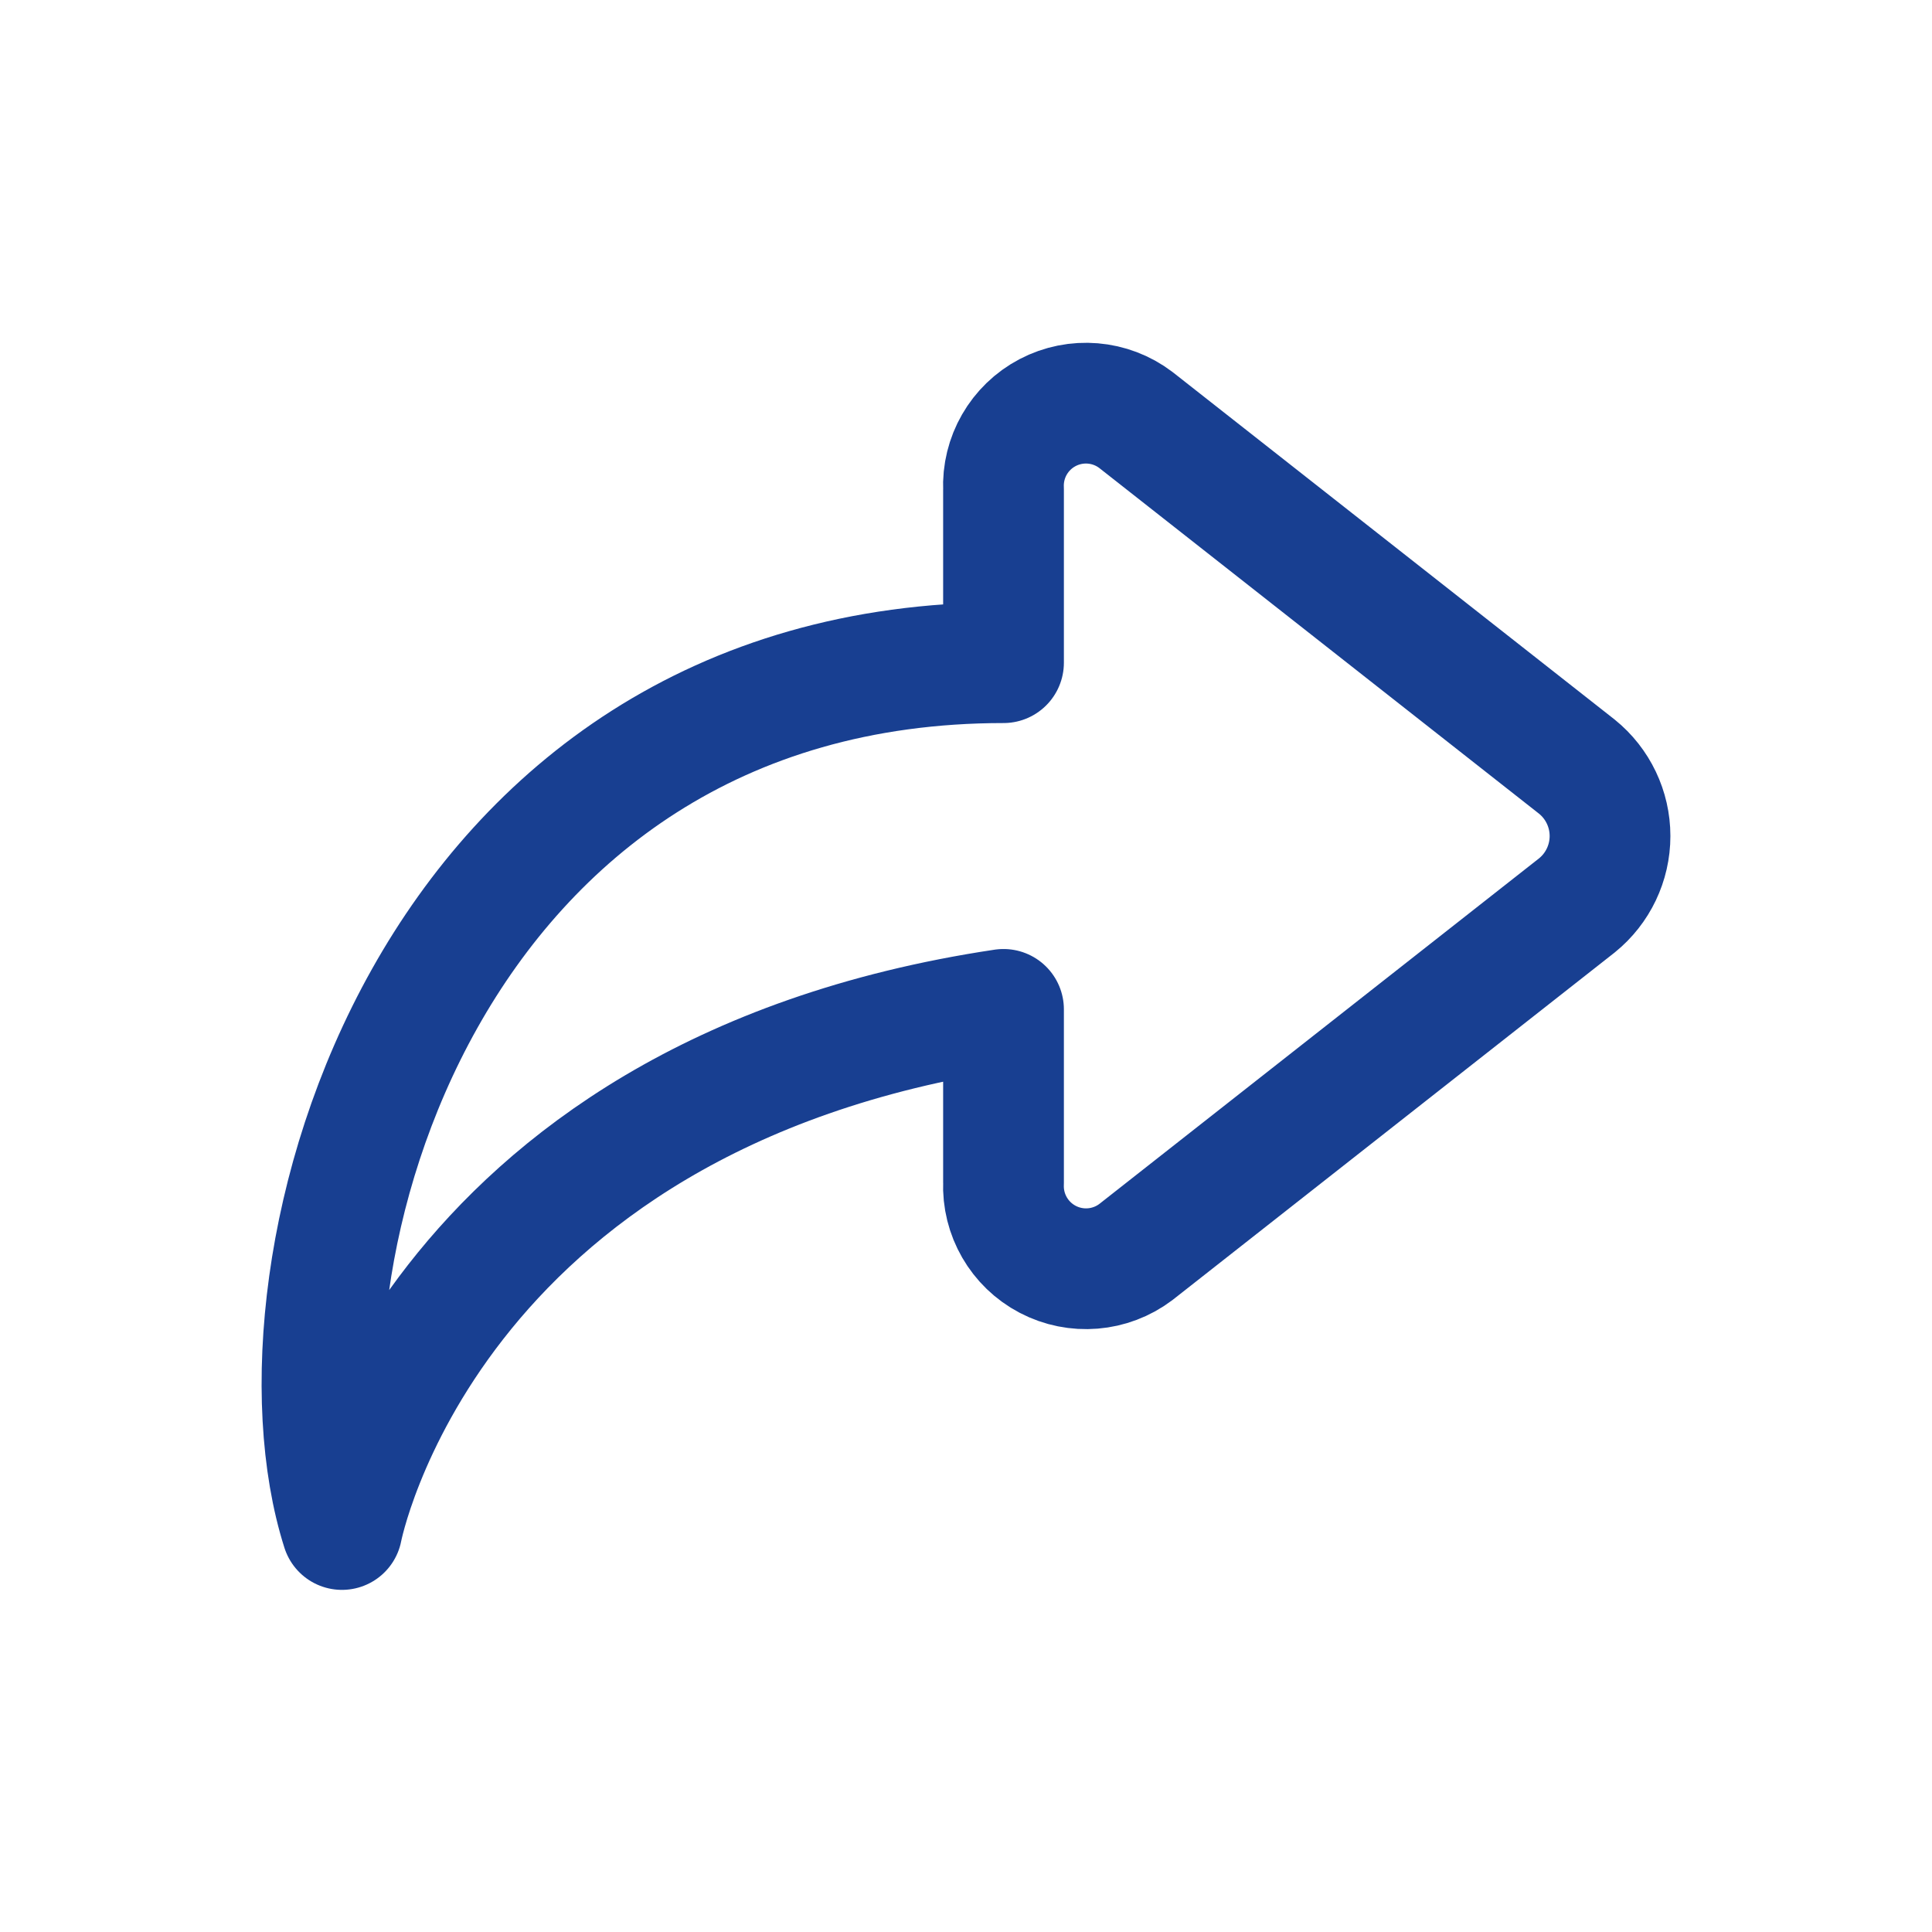
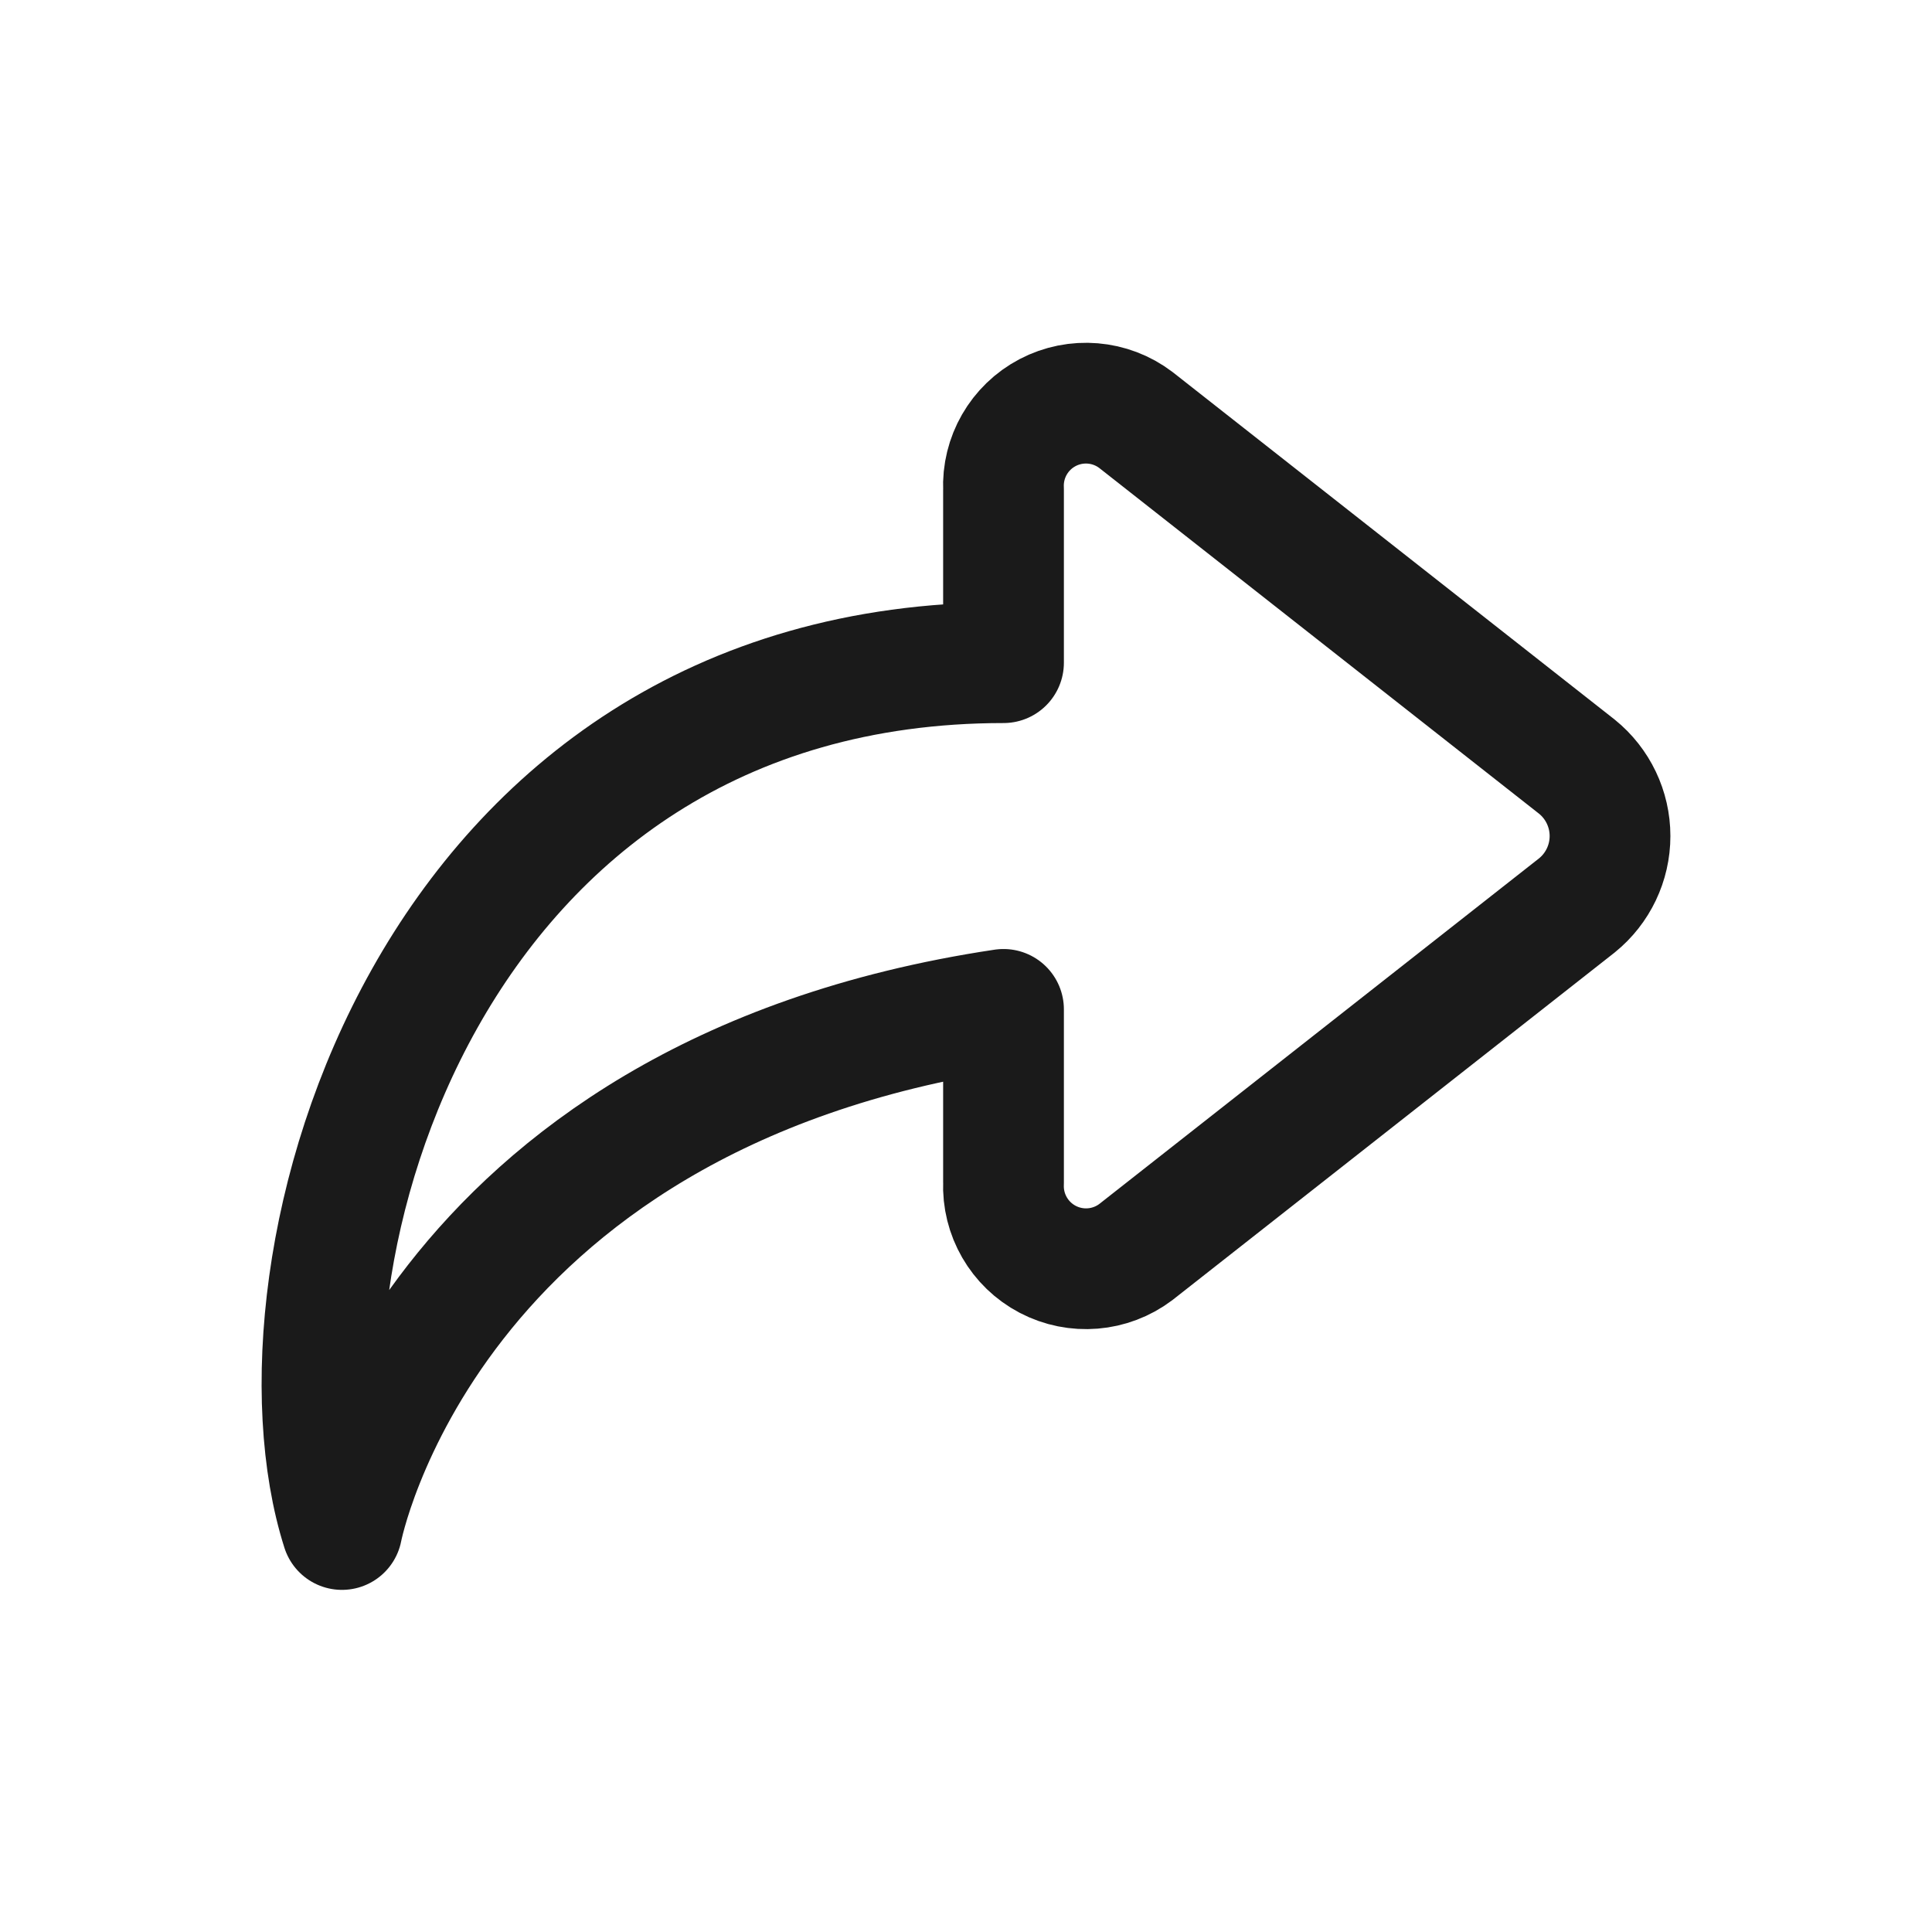
<svg xmlns="http://www.w3.org/2000/svg" aria-hidden="true" width="32" height="32" fill="none" viewBox="0 0 24 24">
-   <path stroke="#183F91" stroke-linecap="round" stroke-linejoin="round" stroke-width="1.5" d="M4.248 19C3.22 15.77 5.275 8.232 12.466 8.232V6.079a1.025 1.025 0 0 1 1.644-.862l5.479 4.307a1.108 1.108 0 0 1 0 1.723l-5.48 4.307a1.026 1.026 0 0 1-1.643-.861v-2.154C5.275 13.616 4.248 19 4.248 19Z" />
+   <path stroke="#1A1A1A" stroke-linecap="round" stroke-linejoin="round" stroke-width="1.5" d="M4.248 19C3.22 15.77 5.275 8.232 12.466 8.232V6.079a1.025 1.025 0 0 1 1.644-.862l5.479 4.307a1.108 1.108 0 0 1 0 1.723l-5.48 4.307a1.026 1.026 0 0 1-1.643-.861v-2.154C5.275 13.616 4.248 19 4.248 19Z" />
</svg>
